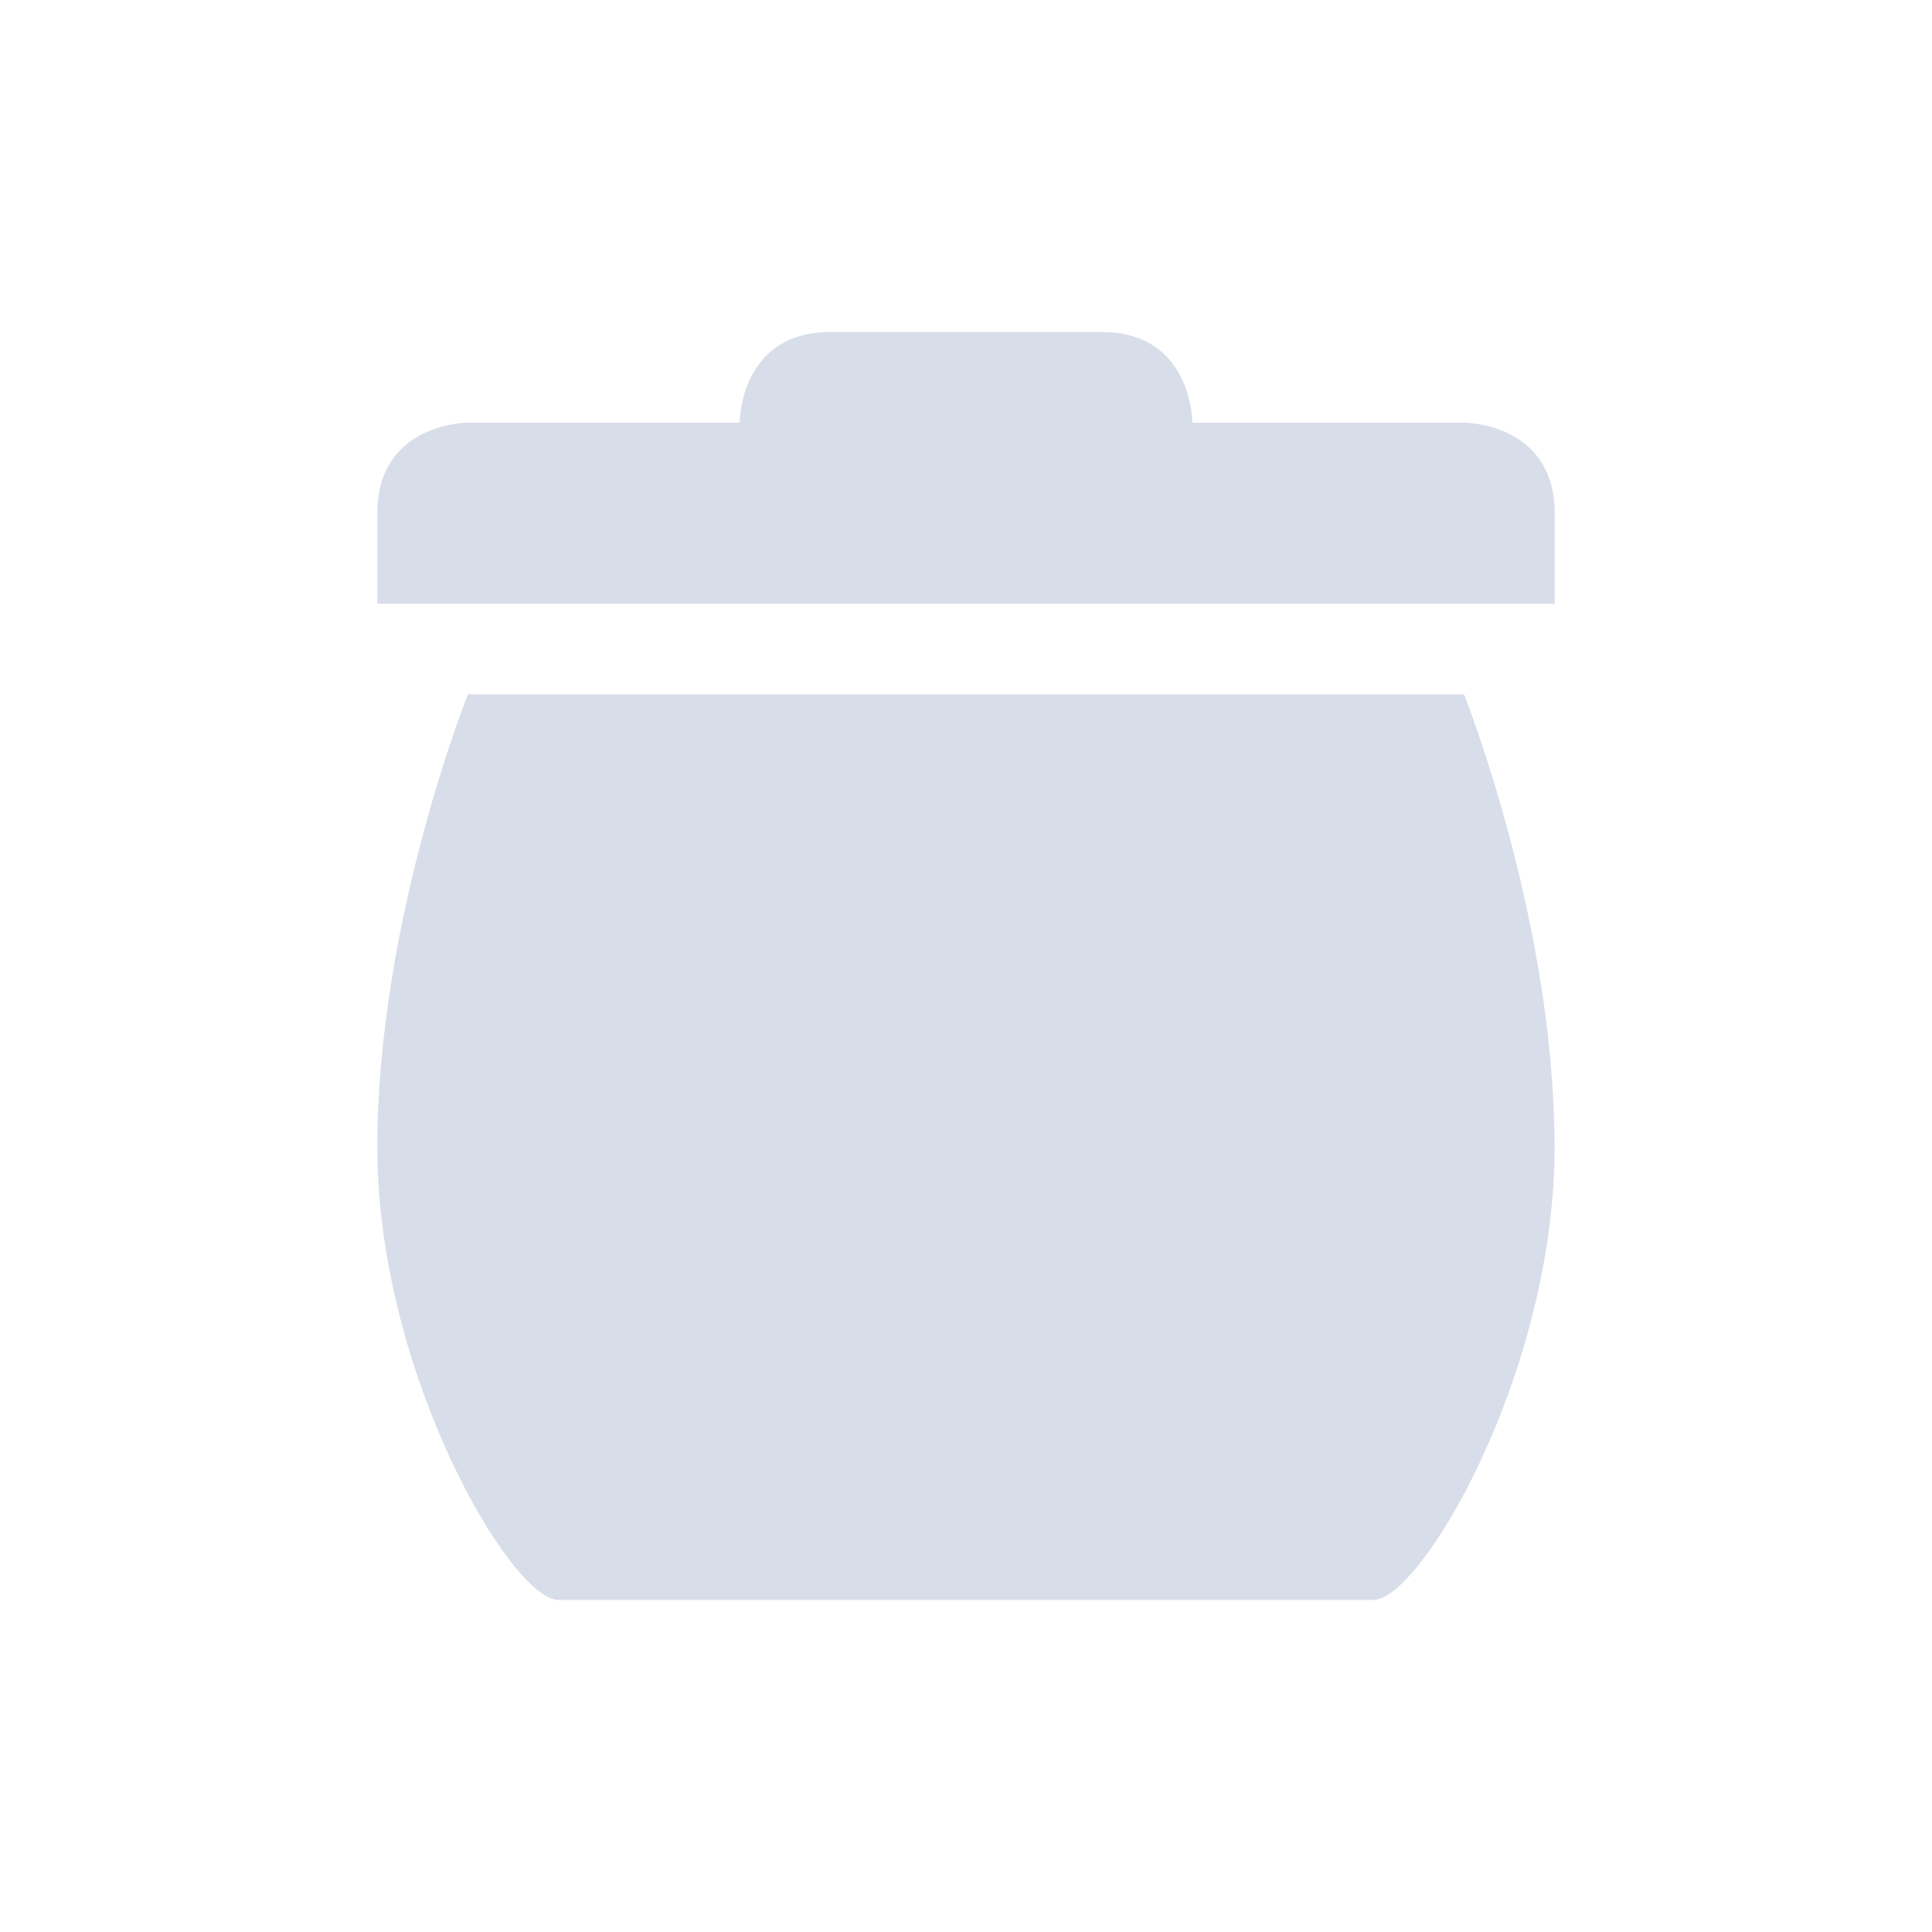
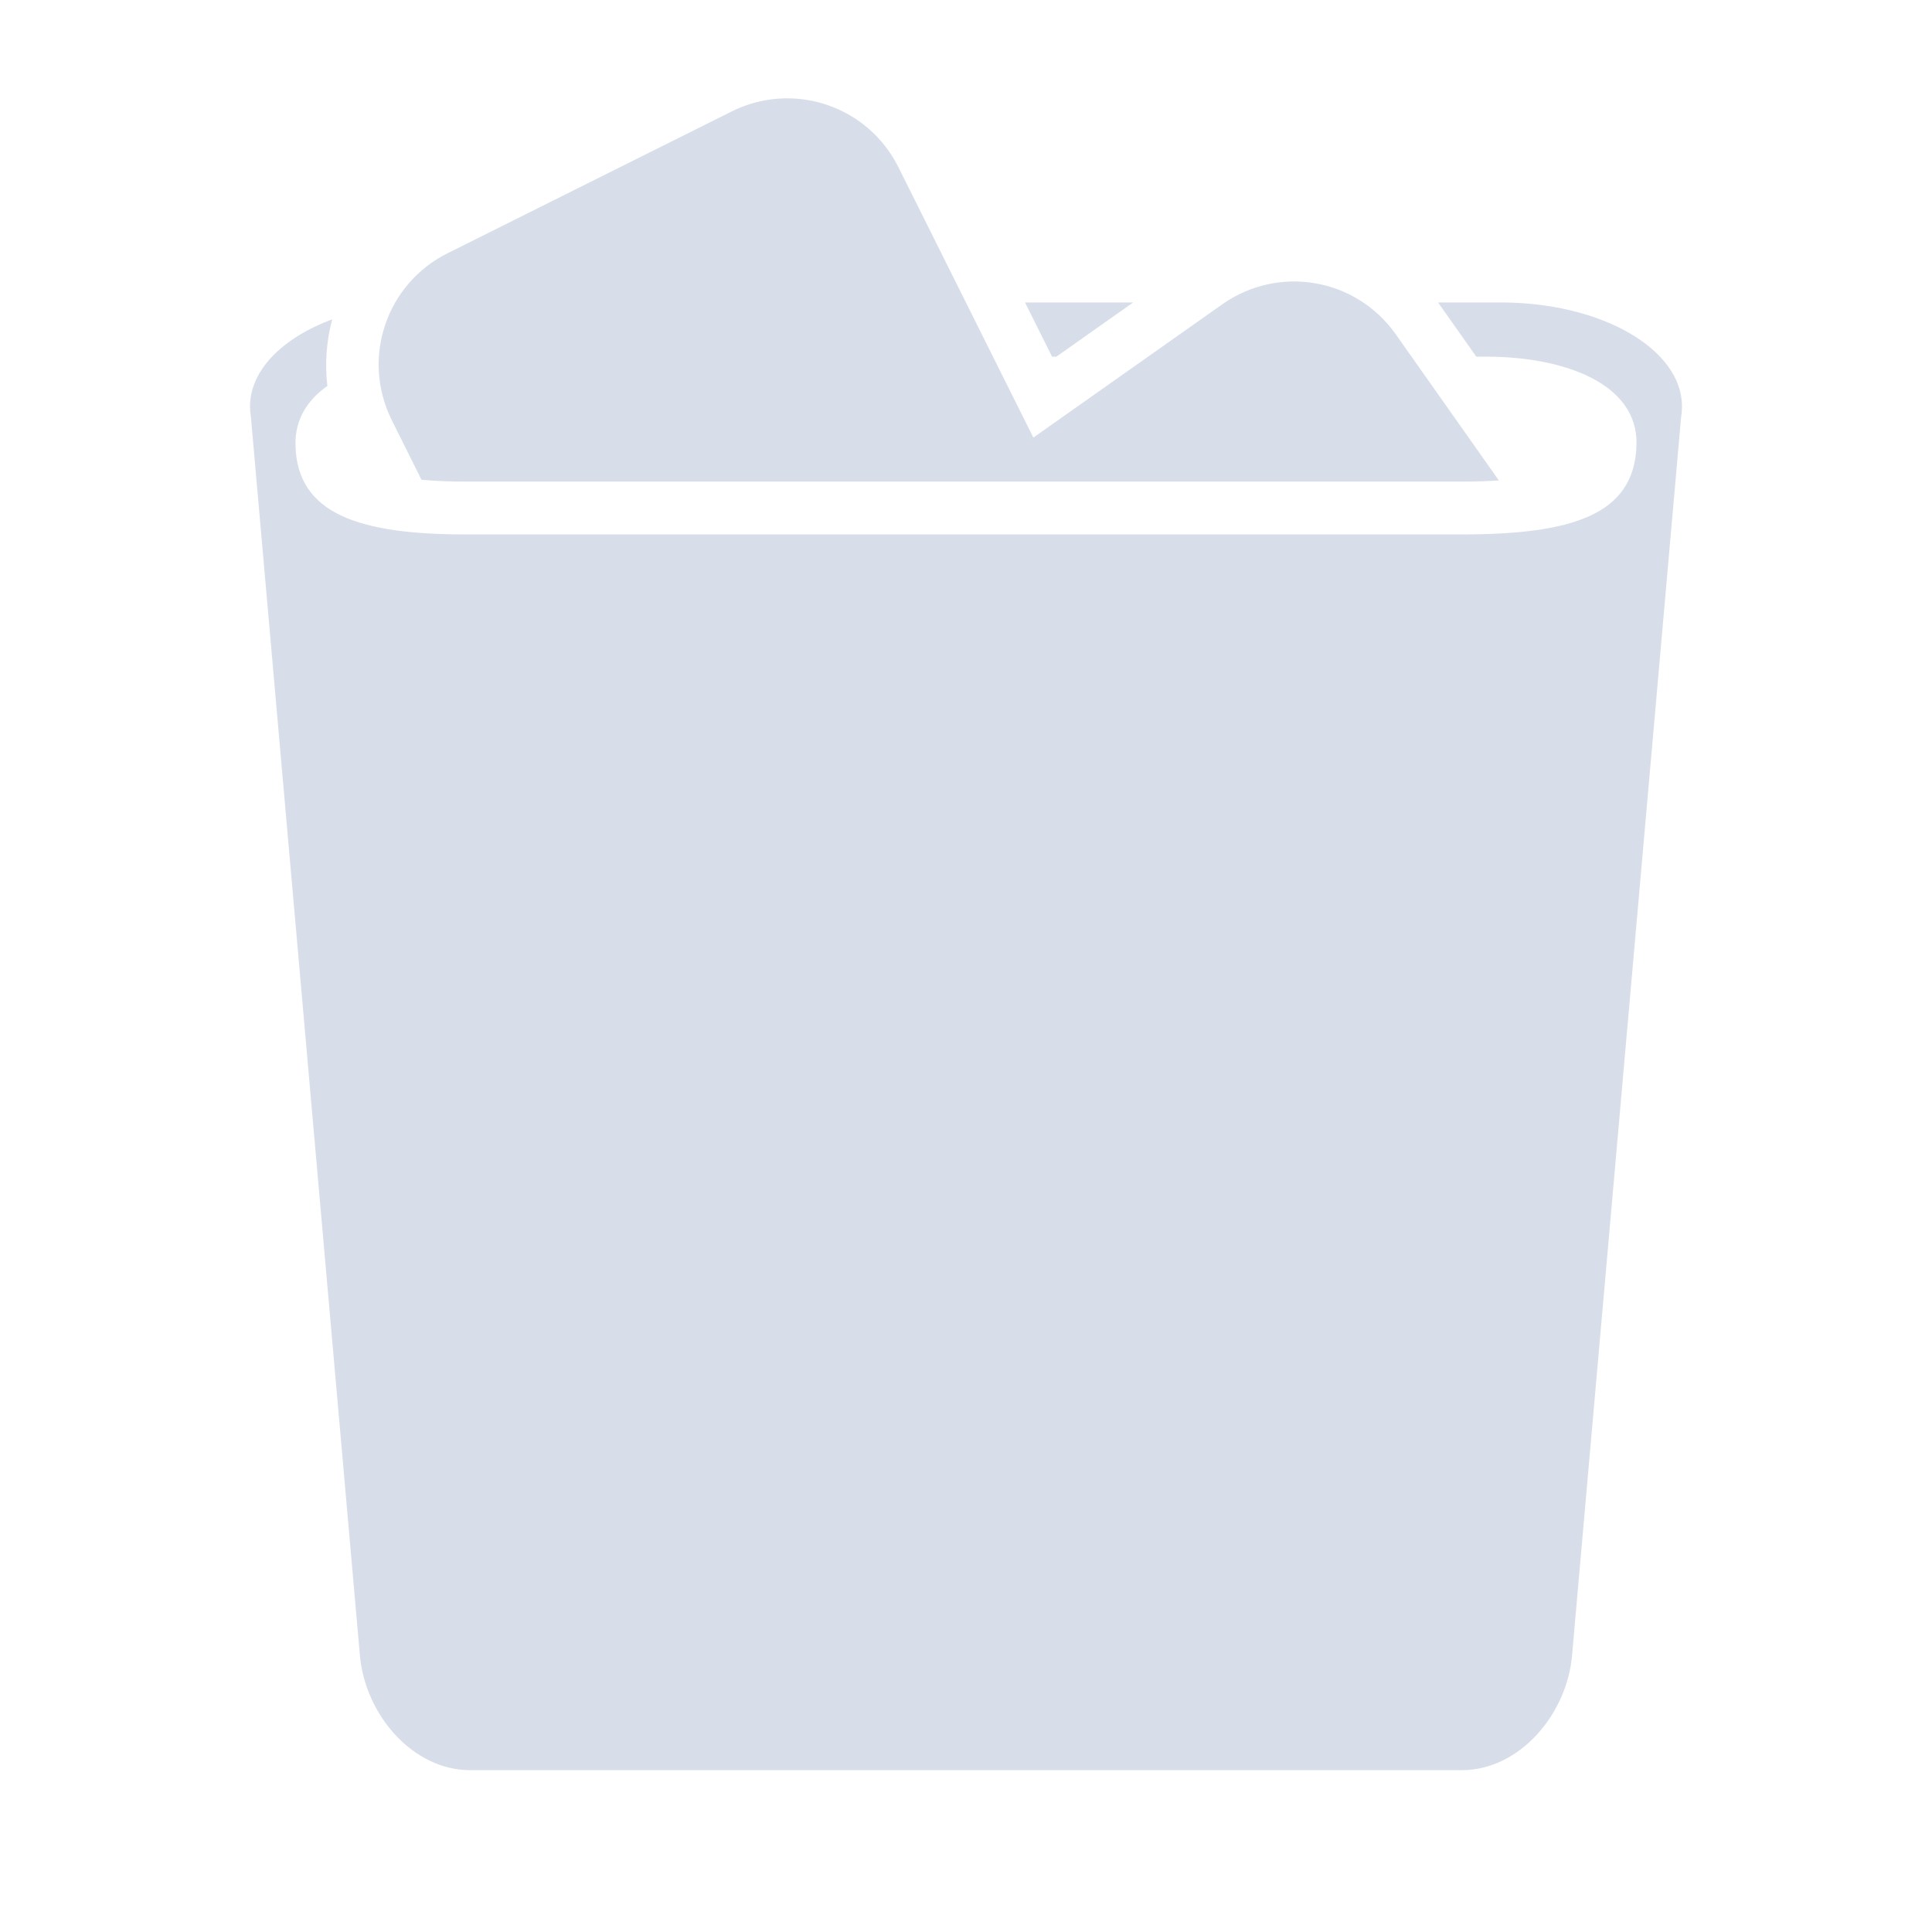
- <svg xmlns="http://www.w3.org/2000/svg" width="64" height="64" version="1.1" viewBox="0 0 16.933 16.933" id="svg7">
-   <defs id="defs2">
+ <svg xmlns="http://www.w3.org/2000/svg" width="64" height="64" version="1.1" id="svg18">
+   <defs id="defs14">
    <style id="current-color-scheme" type="text/css">.ColorScheme-Text {color:#d8dee9} .ColorScheme-Highlight {color:#3b4252}</style>
  </defs>
-   <path style="fill:currentColor;fill-opacity:1;stroke:none;stroke-width:0.14;stroke-dasharray:none;stroke-opacity:0.6" class="ColorScheme-Text" d="m 7.276,2.91 c -0.794,0 -0.794,0.794 -0.794,0.794 H 4.101 c 0,0 -0.794,0 -0.794,0.794 V 5.292 H 13.626 V 4.498 c 0,-0.794 -0.794,-0.794 -0.794,-0.794 h -2.381 c 0,0 0,-0.794 -0.794,-0.794 z M 4.101,6.085 c 0,0 -0.794,1.984 -0.794,3.969 0,1.984 1.175,3.969 1.587,3.969 h 7.144 c 0.413,0 1.587,-1.984 1.587,-3.969 0,-1.984 -0.794,-3.969 -0.794,-3.969 z" id="path16" />
+   <path id="path4" style="baseline-shift:baseline;display:inline;overflow:visible;vector-effect:none;fill:#d8dee9;fill-rule:evenodd;stroke-linecap:square;stroke-linejoin:round;paint-order:stroke fill markers;enable-background:accumulate;stop-color:#000000" d="M 26.217,3.26 C 25.552,3.237 24.872,3.376 24.232,3.695 L 14.83,8.387 C 12.785,9.407 11.96,11.877 12.98,13.922 l 0.982,1.971 h 0.002 c 0.436,0.039 0.928,0.061 1.469,0.061 h 32.961 c 0.453,0 0.874,-0.014 1.258,-0.039 l -3.416,-4.842 c -1.318,-1.867 -3.883,-2.308 -5.75,-0.99 l -6.254,4.412 -4.467,-8.949 C 29.064,4.139 27.679,3.309 26.217,3.26 Z m 7.738,6.76 0.896,1.795 h 0.143 l 2.543,-1.795 z m 13.682,0 c 0.01,0.015 0.021,0.028 0.031,0.043 l 1.236,1.752 h 0.338 c 2.52,0 5.021,0.864 4.969,2.916 -0.059,2.336 -2.147,2.973 -5.816,2.973 H 15.434 c -3.55,0 -5.598,-0.684 -5.646,-2.963 -0.018,-0.844 0.393,-1.489 1.057,-1.955 -0.088,-0.746 -0.03,-1.495 0.16,-2.209 -1.642,0.615 -2.723,1.678 -2.723,2.893 0,0.115 0.01,0.23 0.029,0.342 0.001,0.006 8.462e-4,0.012 0.002,0.018 l 3.609,41.006 c 0.173,1.968 1.752,3.803 3.65,3.803 h 32.855 c 1.898,0 3.477,-1.834 3.65,-3.803 L 55.688,13.828 c 10e-4,-0.006 9.06e-4,-0.012 0.002,-0.018 0.019,-0.112 0.029,-0.227 0.029,-0.342 0,-1.912 -2.677,-3.449 -6.004,-3.449 z" />
</svg>
